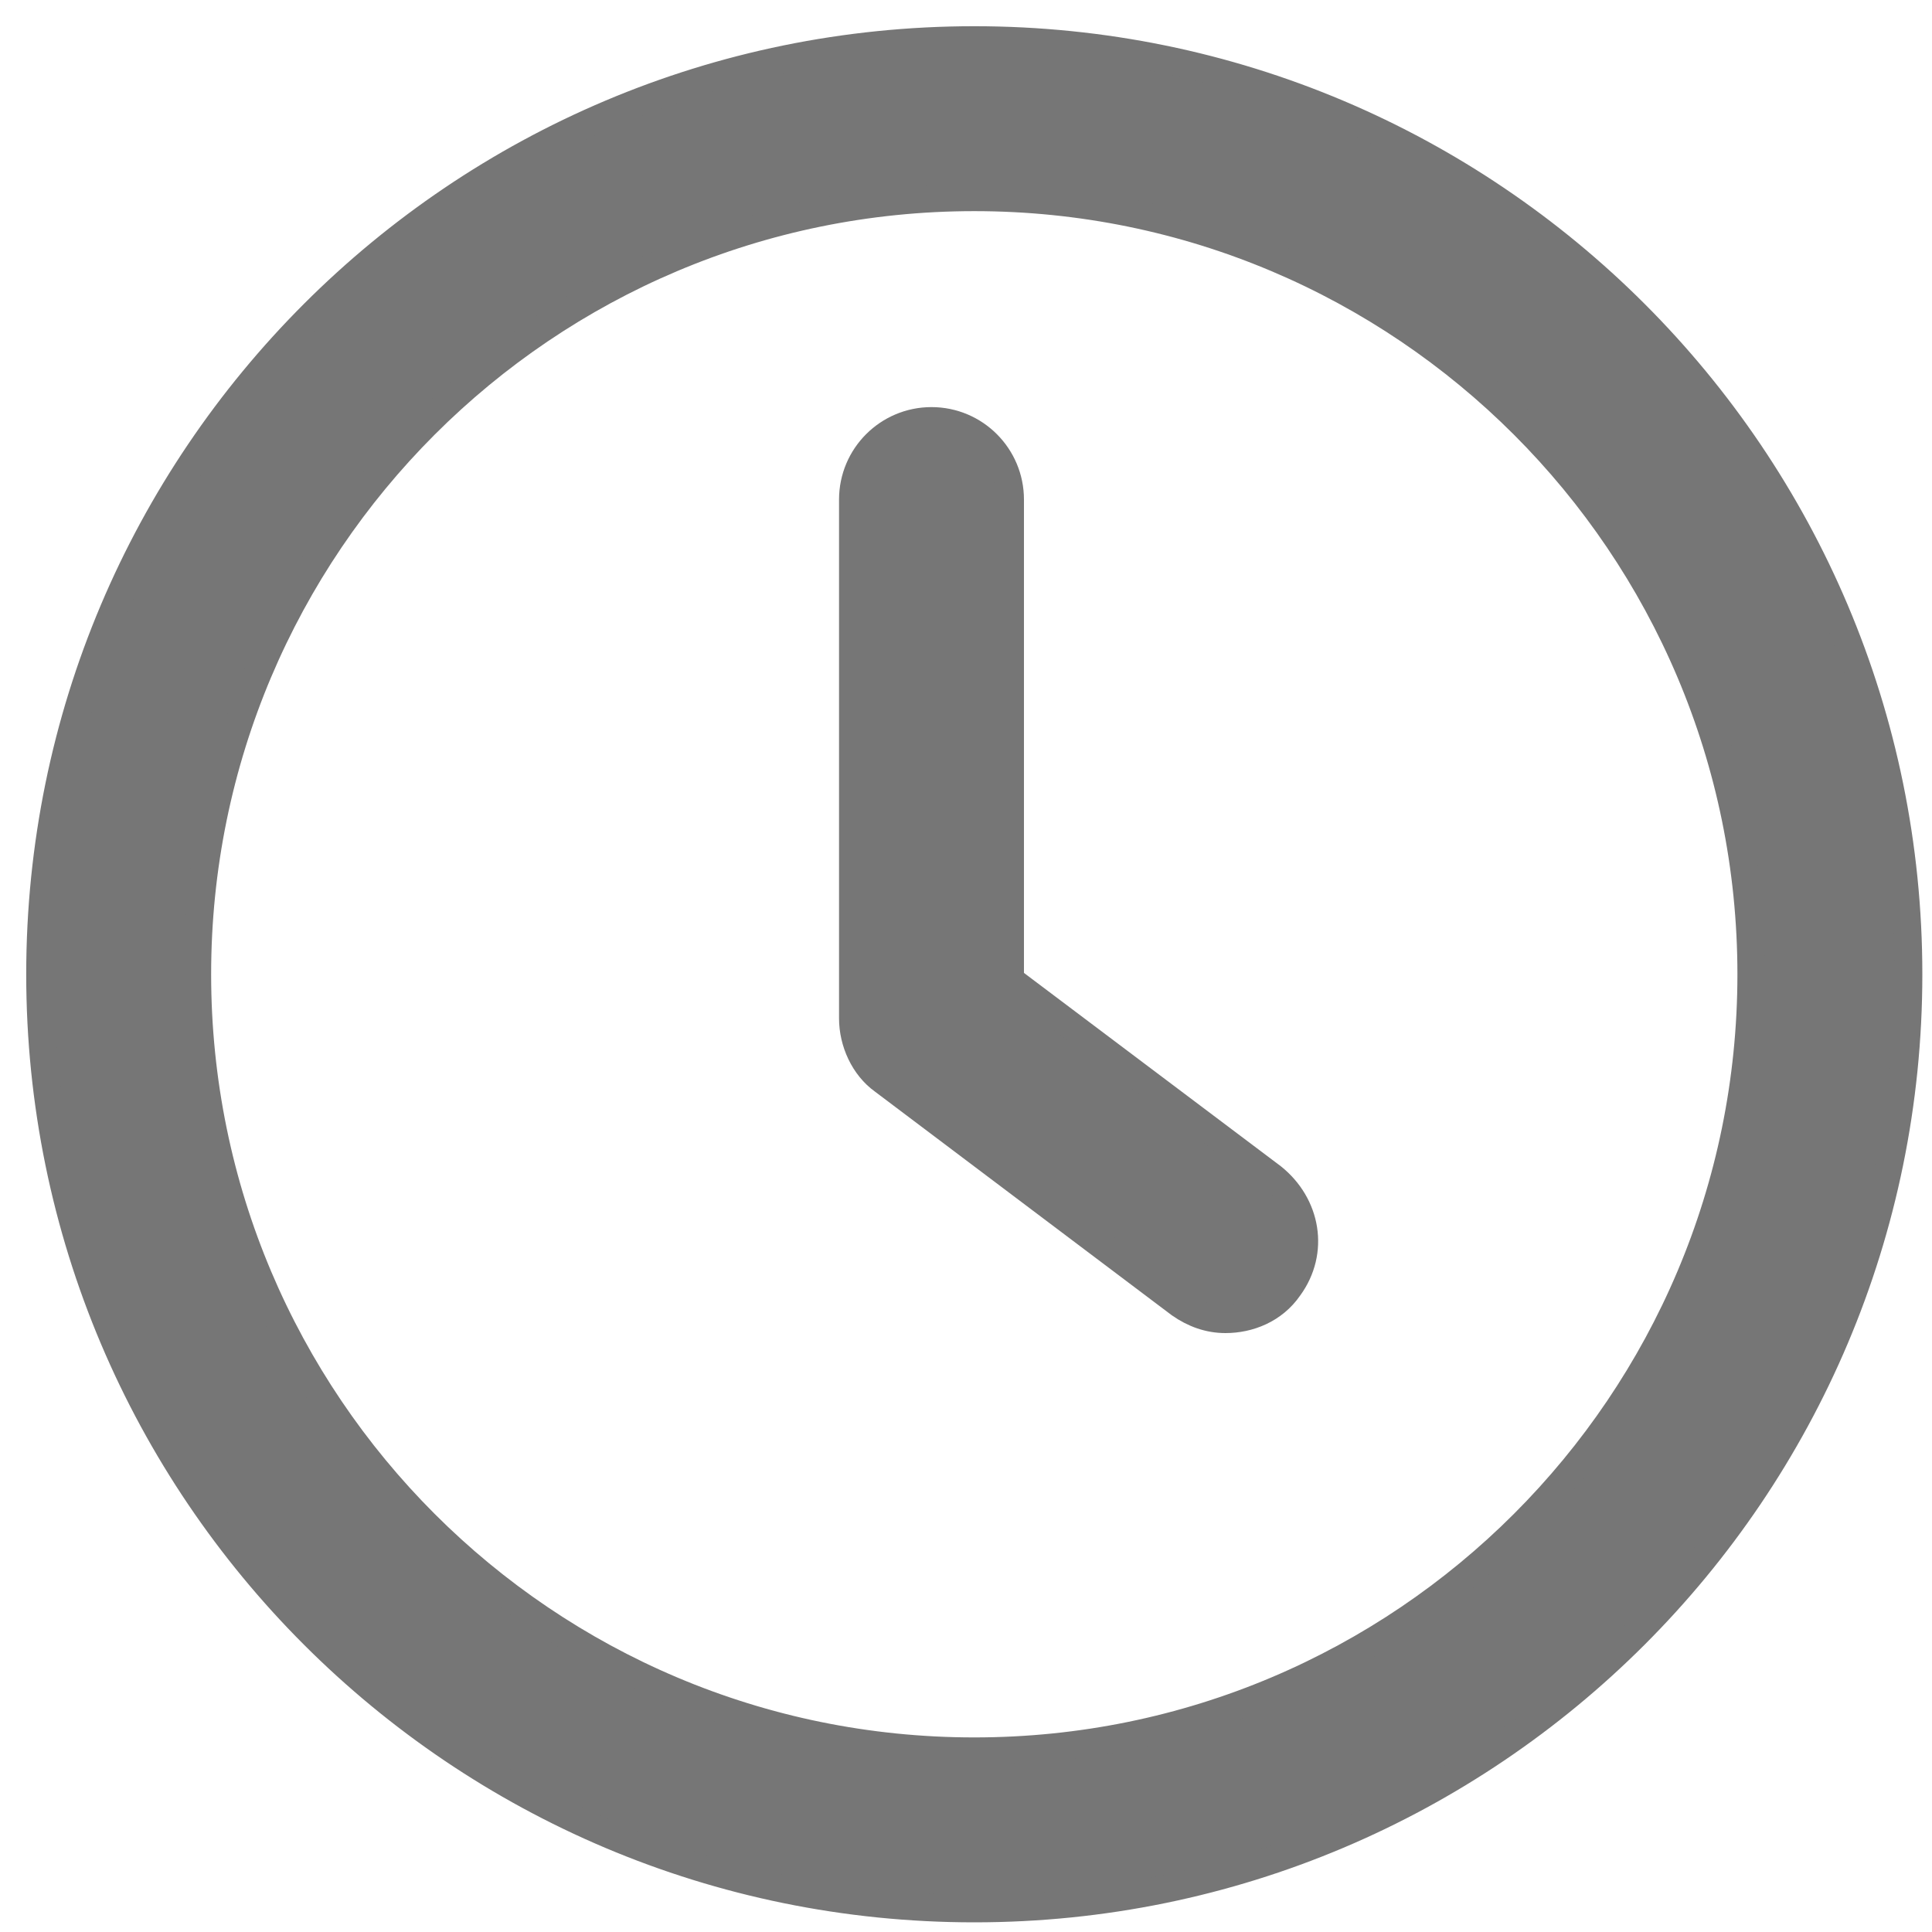
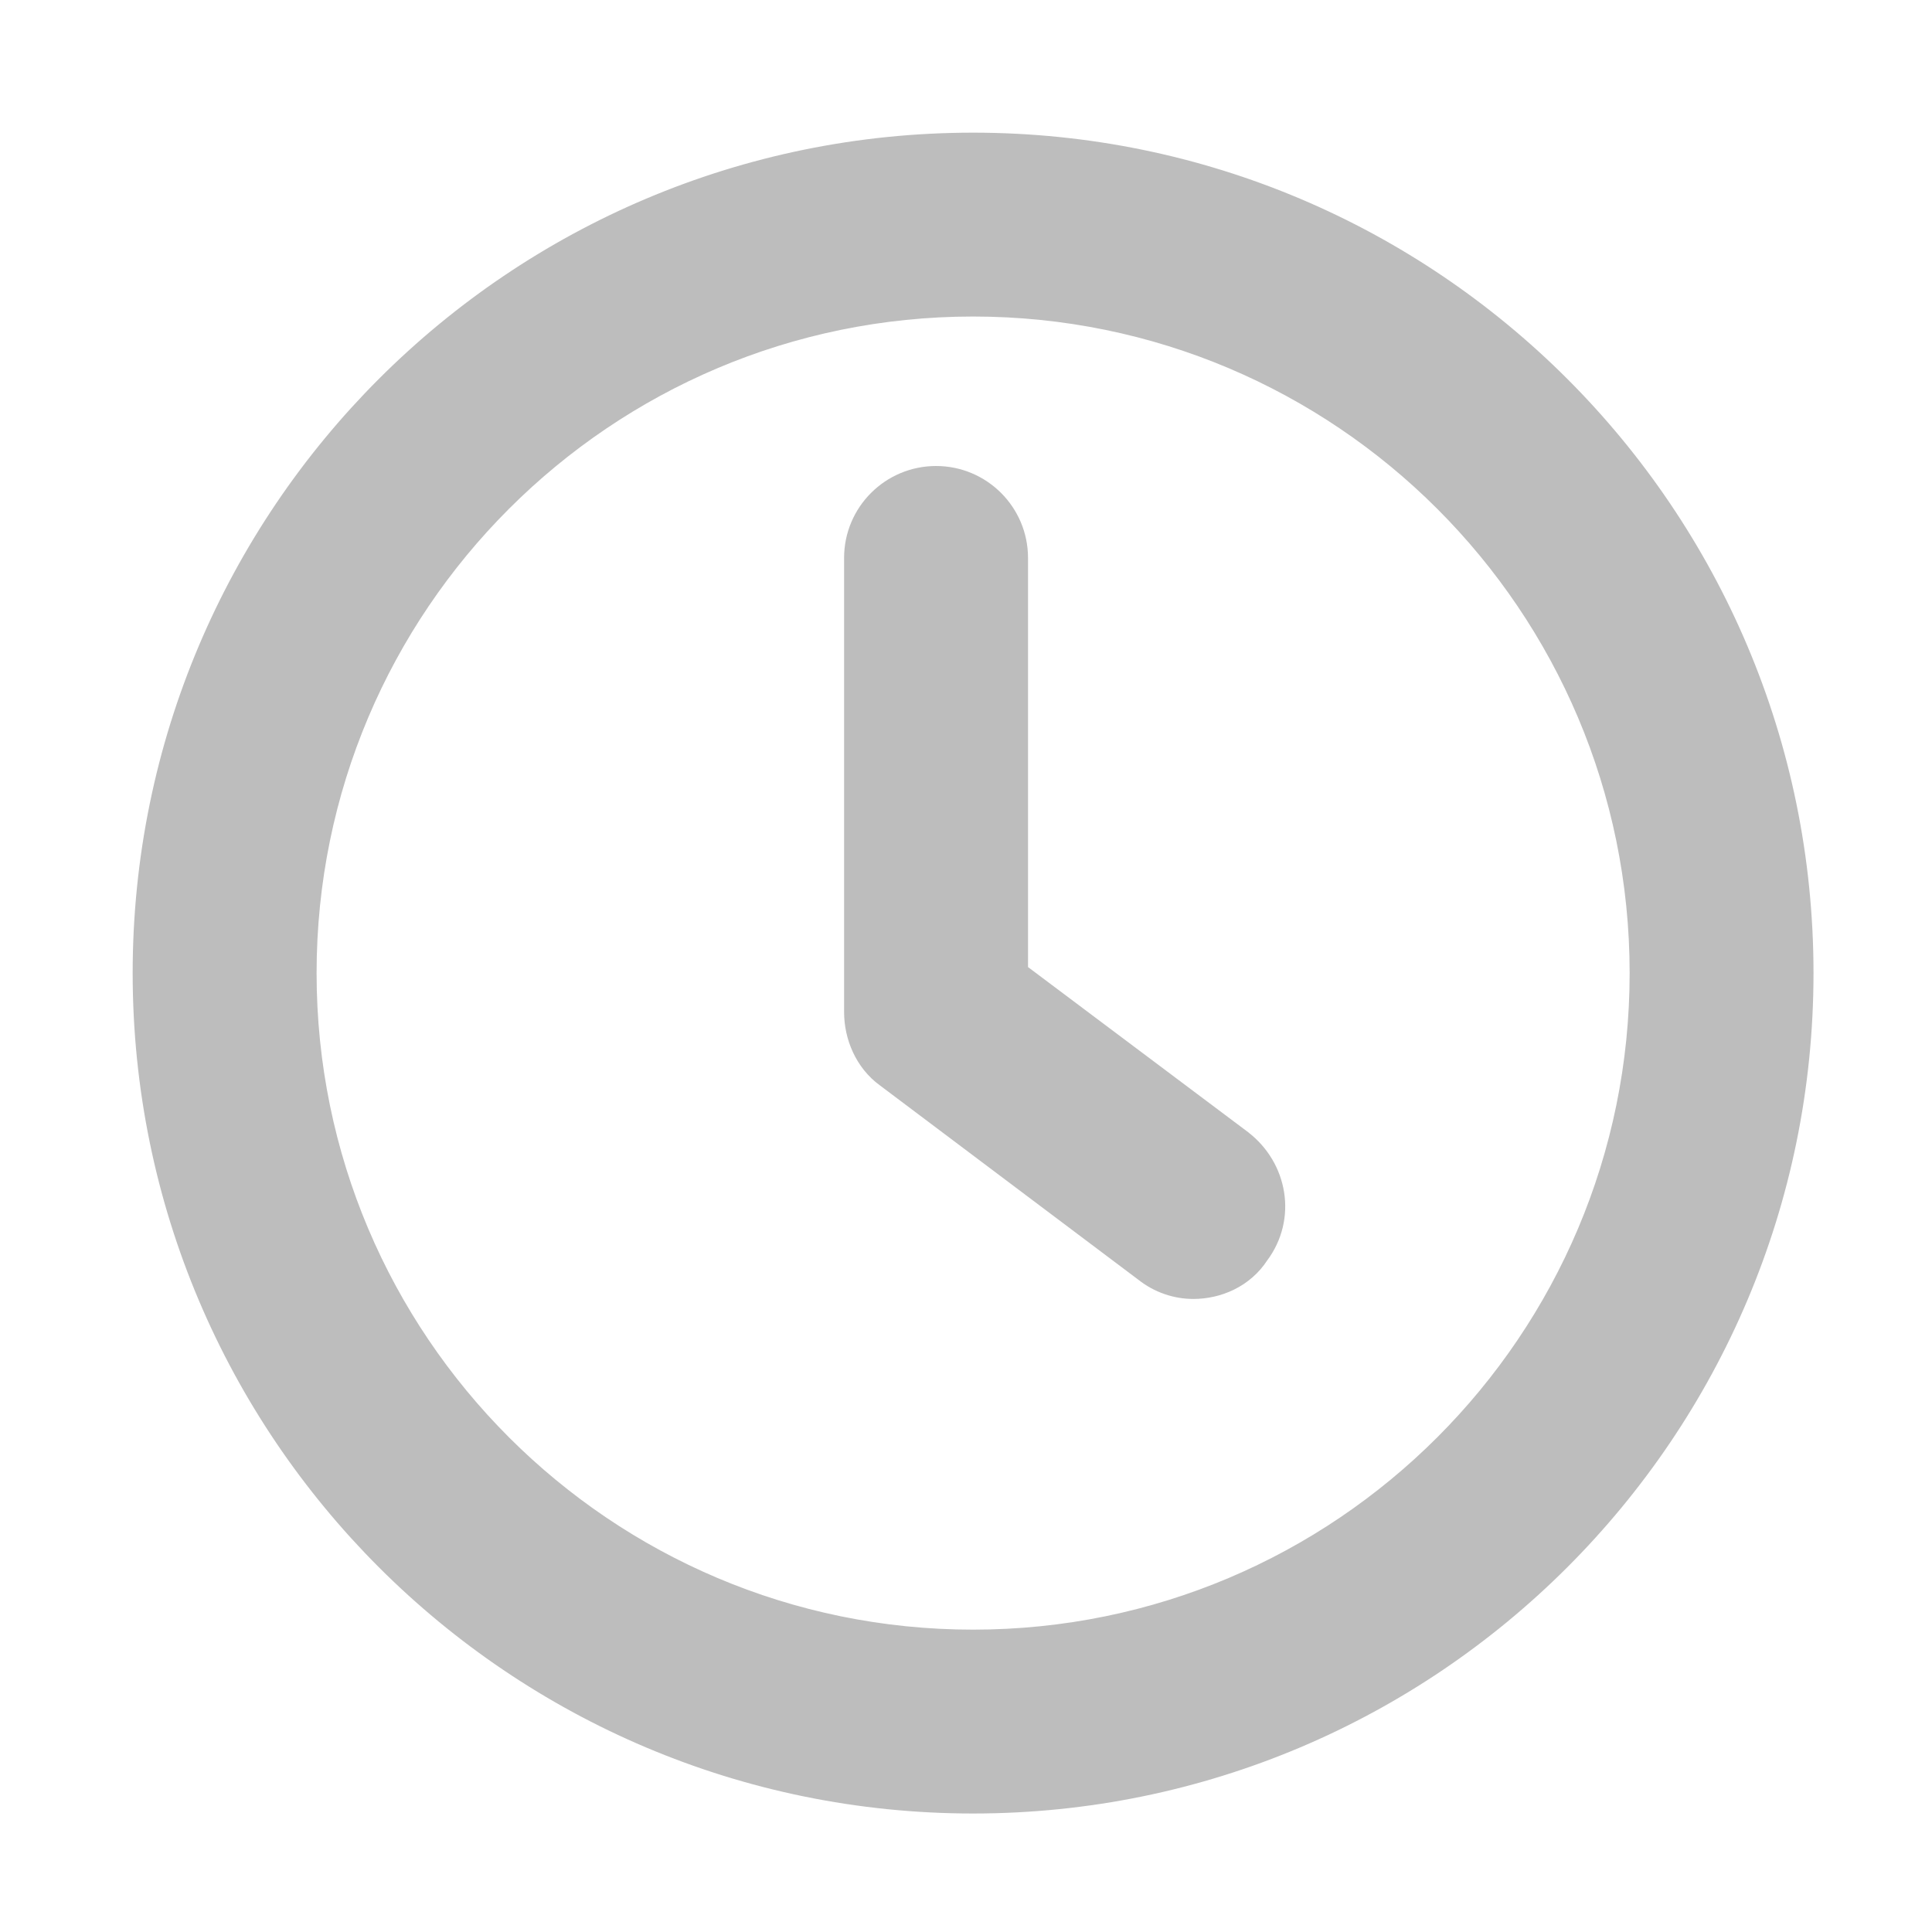
- <svg xmlns="http://www.w3.org/2000/svg" width="14" height="14" fill="none">
-   <path fill="#767676" stroke="#767676" stroke-linecap="square" stroke-width=".2" d="M7.06 13.83a6.77 6.77 0 1 0 0-13.54 6.77 6.77 0 0 0 0 13.54zm0-12.4a5.63 5.63 0 1 1 0 11.26 5.63 5.63 0 0 1 0-11.26z" />
-   <path fill="#767676" stroke="#767676" stroke-linecap="square" stroke-width=".2" d="M9.22 8.53L7.32 7.1V3.62a.57.57 0 0 0-1.14 0v3.76c0 .17.08.35.22.45l2.15 1.62c.1.07.21.11.33.11.17 0 .35-.07.46-.23.19-.26.13-.6-.12-.8z" />
+ <svg xmlns="http://www.w3.org/2000/svg" width="30" height="30" viewBox="0 0 30 30" fill="none">
+   <path d="M15.11 27.885C22.163 27.885 27.885 22.163 27.885 15.11C27.885 8.057 22.163 2.335 15.11 2.335C8.058 2.335 2.335 8.057 2.335 15.11C2.335 22.163 8.058 27.885 15.11 27.885ZM15.11 4.64C20.891 4.64 25.58 9.33 25.58 15.11C25.58 20.89 20.891 25.58 15.11 25.58C9.33 25.58 4.641 20.89 4.641 15.11C4.641 9.33 9.33 4.64 15.11 4.64Z" fill="#BDBDBD" stroke="#BDBDBD" stroke-width="0.55" stroke-linecap="square" />
+   <path d="M19.212 17.798L19.212 17.798L19.21 17.796L15.688 15.154V8.663C15.688 8.027 15.171 7.511 14.535 7.511C13.899 7.511 13.382 8.027 13.382 8.663V15.715C13.382 16.06 13.533 16.421 13.827 16.633L17.847 19.656C18.047 19.814 18.288 19.895 18.53 19.895C18.875 19.895 19.24 19.743 19.452 19.414C19.845 18.892 19.714 18.183 19.212 17.798Z" fill="#BDBDBD" stroke="#BDBDBD" stroke-width="0.55" stroke-linecap="square" />
</svg>
